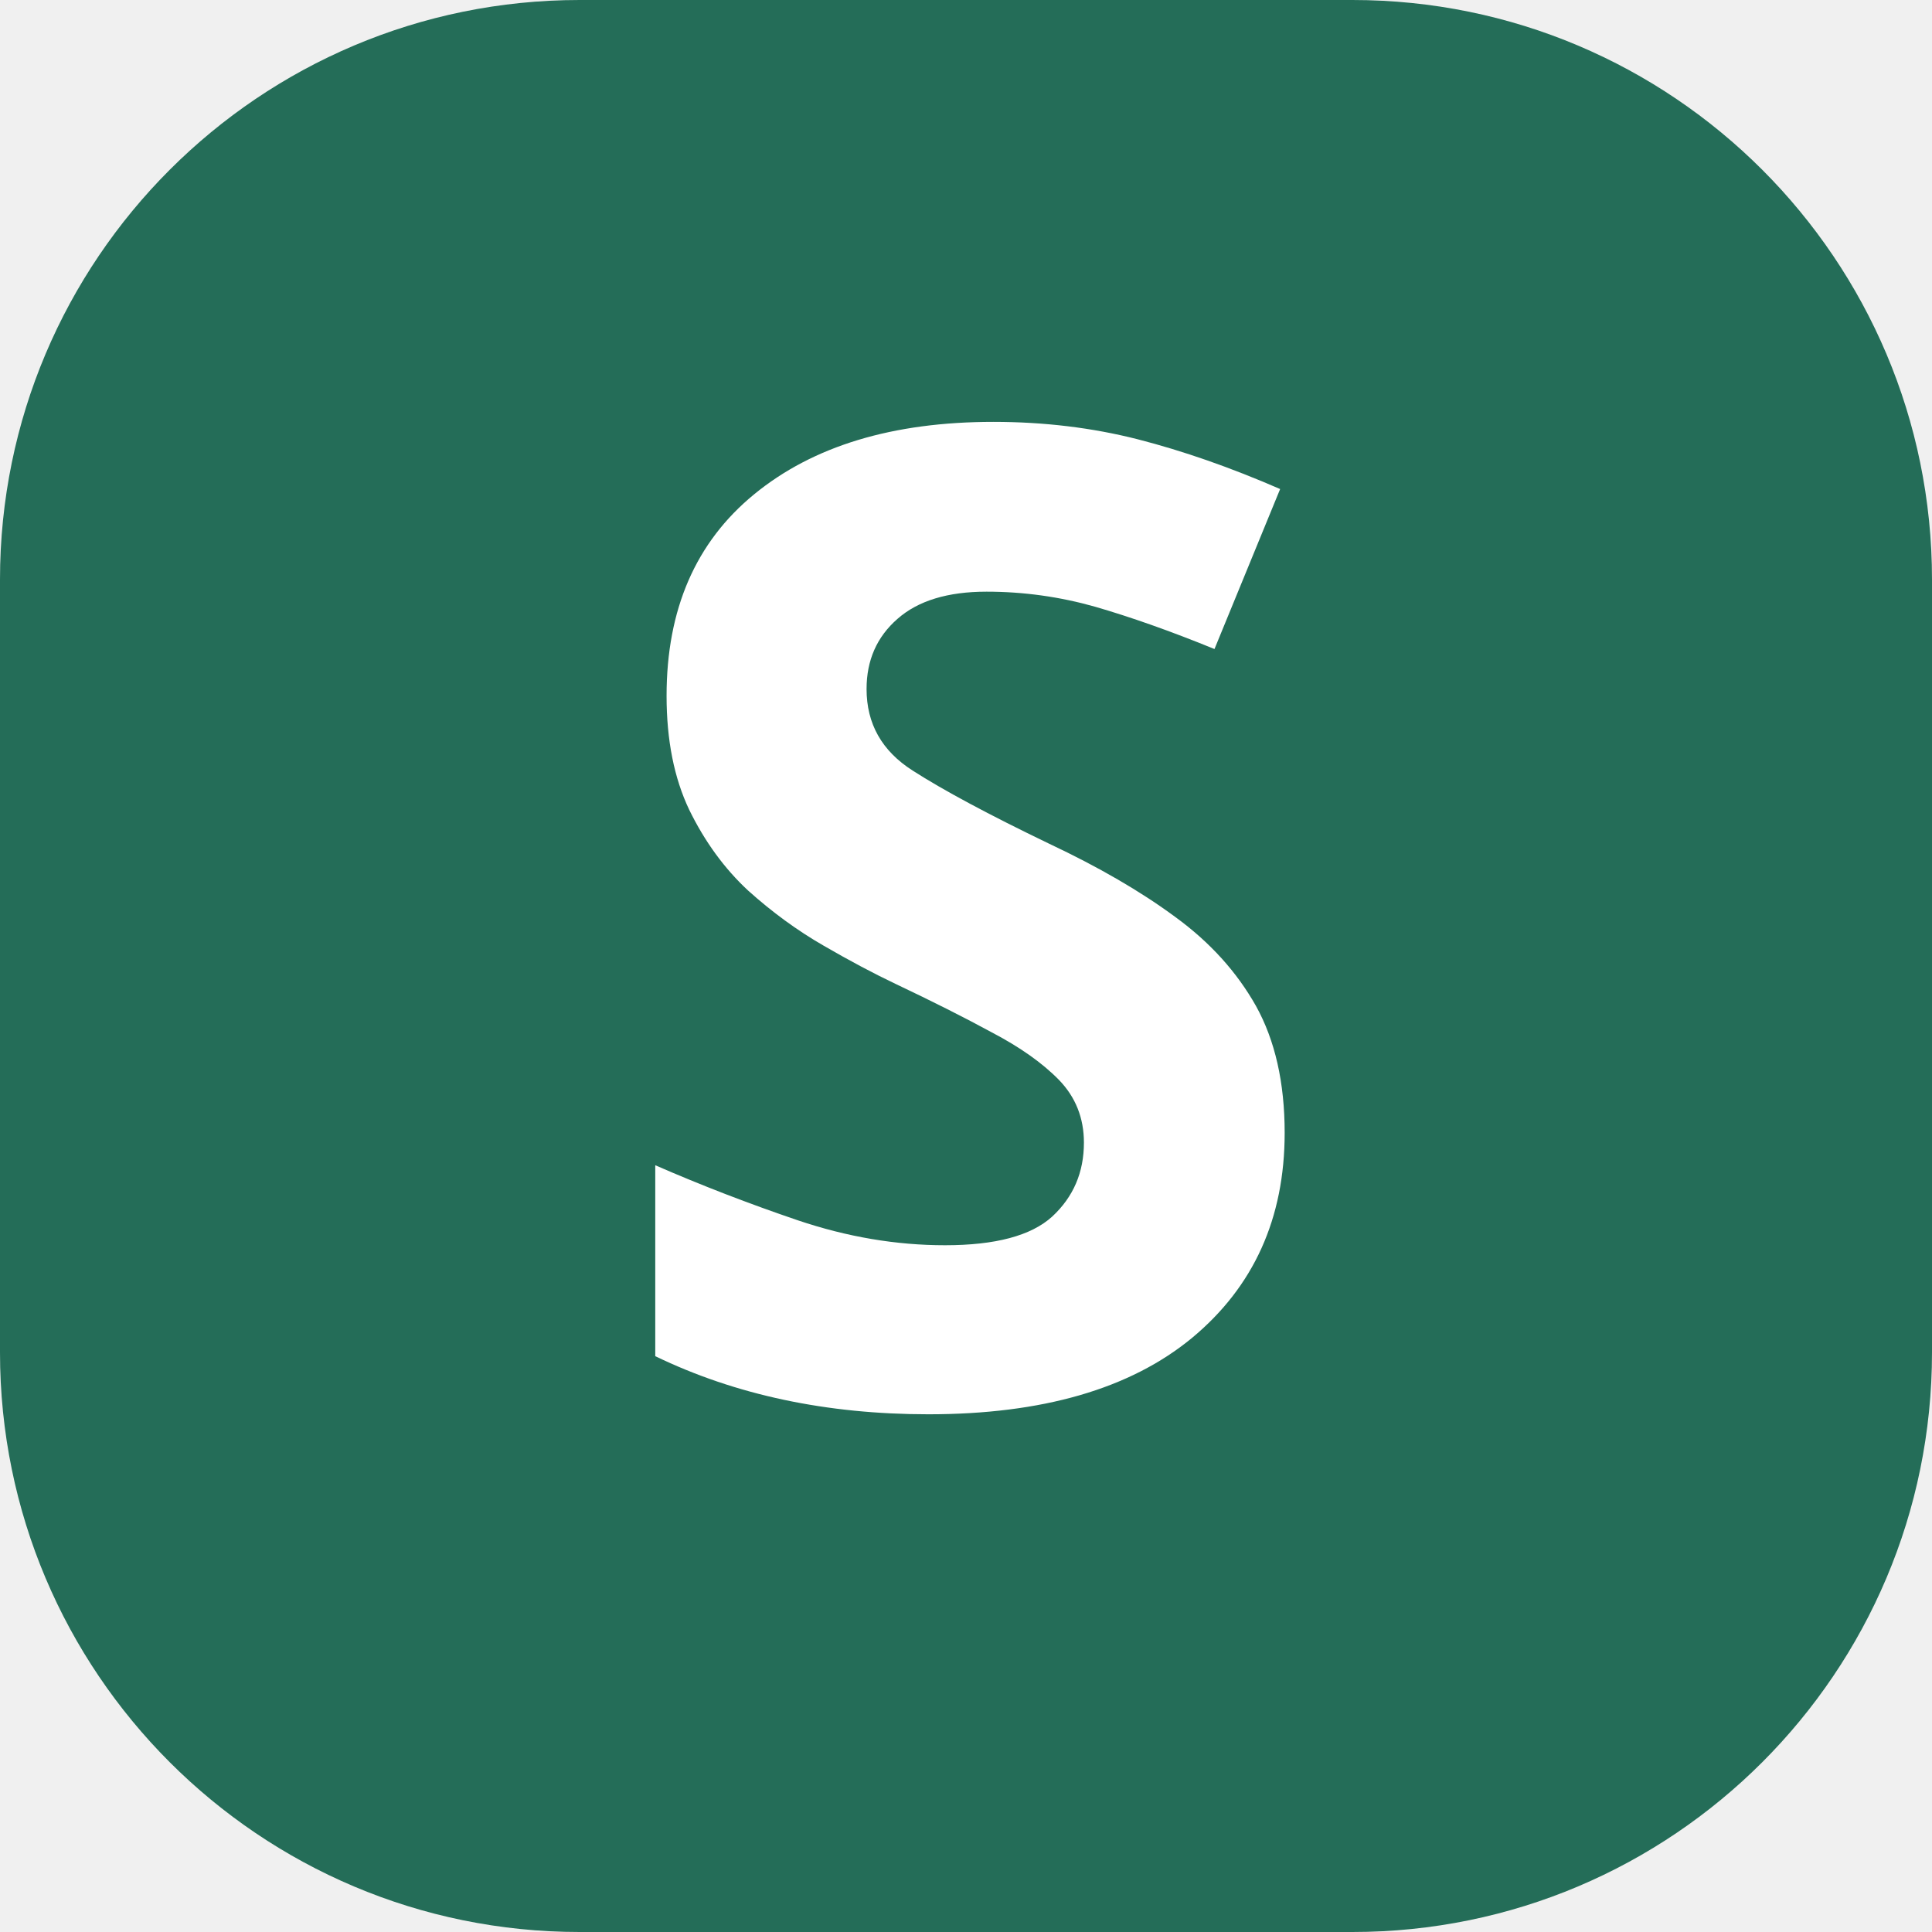
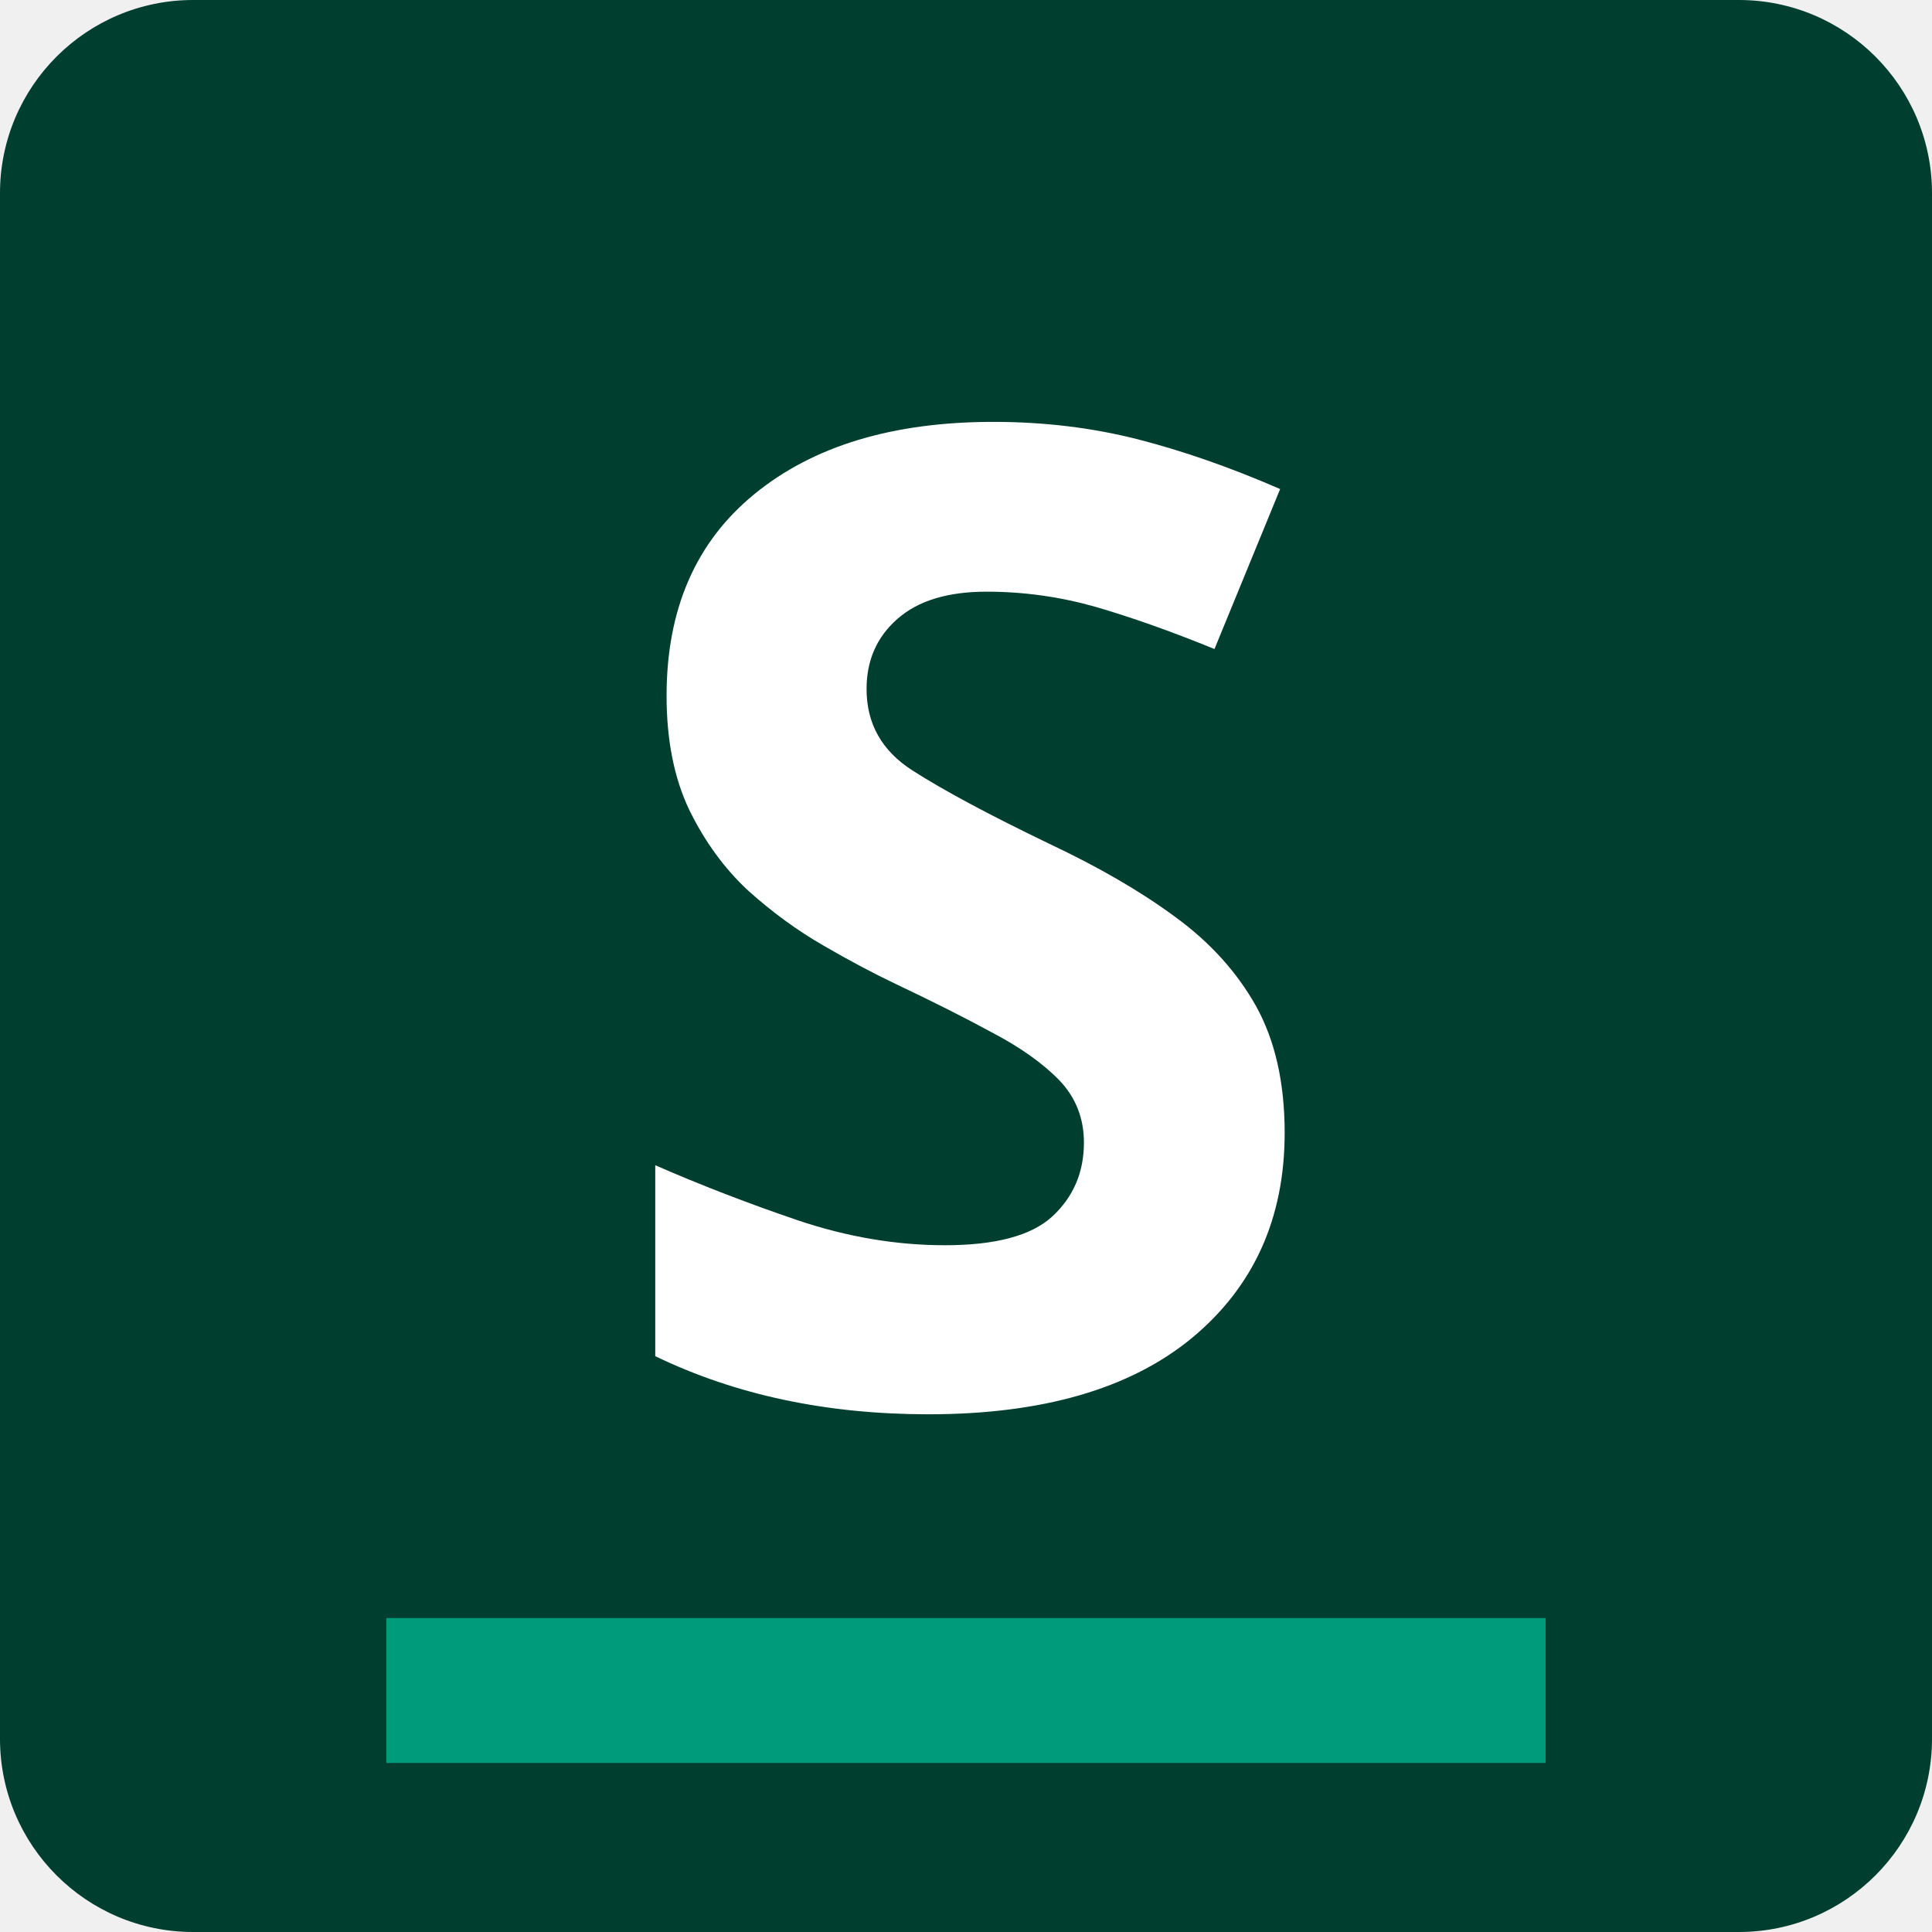
<svg xmlns="http://www.w3.org/2000/svg" viewBox="0 0 40 40">
-   <rect width="40" height="40" rx="12" fill="#246d58" />
-   <text x="20" y="29" font-family="sans-serif" font-size="28" font-weight="700" text-anchor="middle" fill="white">S</text>
+   <rect width="40" height="40" rx="4" fill="#003e2f" />
+   <text x="20" y="29" font-family="sans-serif" font-size="28" font-weight="700" text-anchor="middle" fill="#fff">S</text>
+   <path d="M8 35h24" stroke="#009b7a" stroke-width="3" />
</svg>
